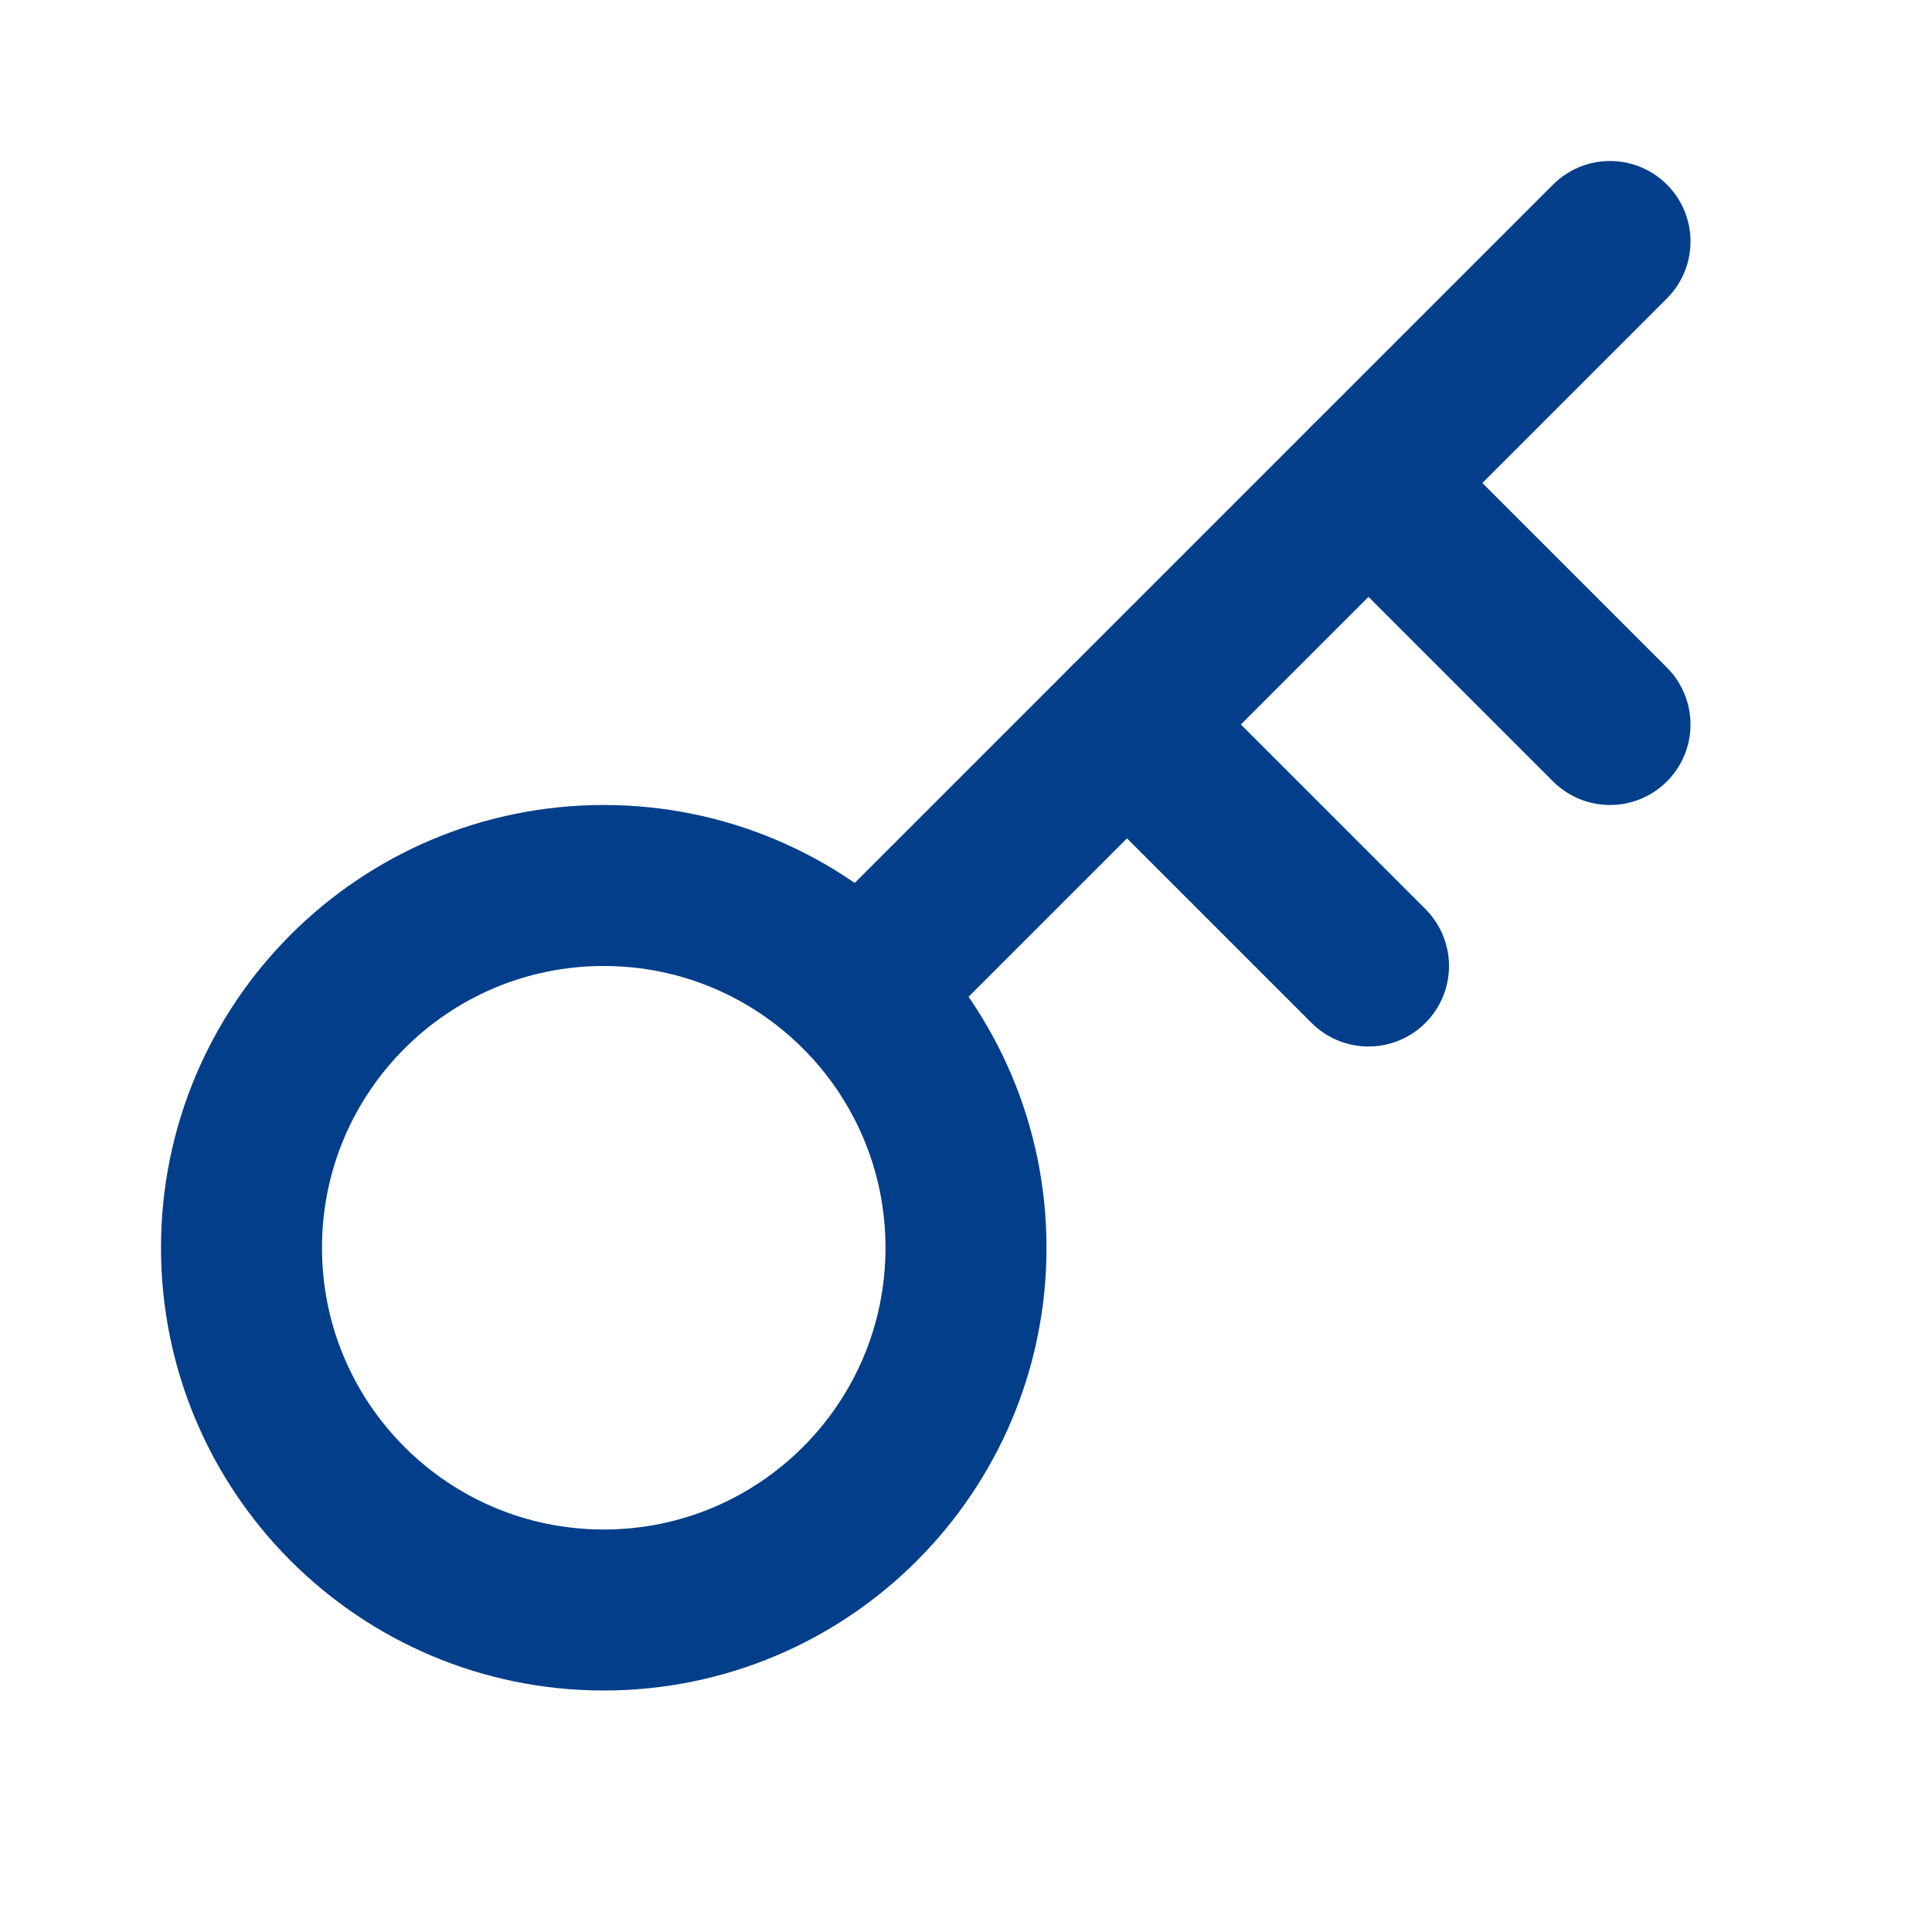
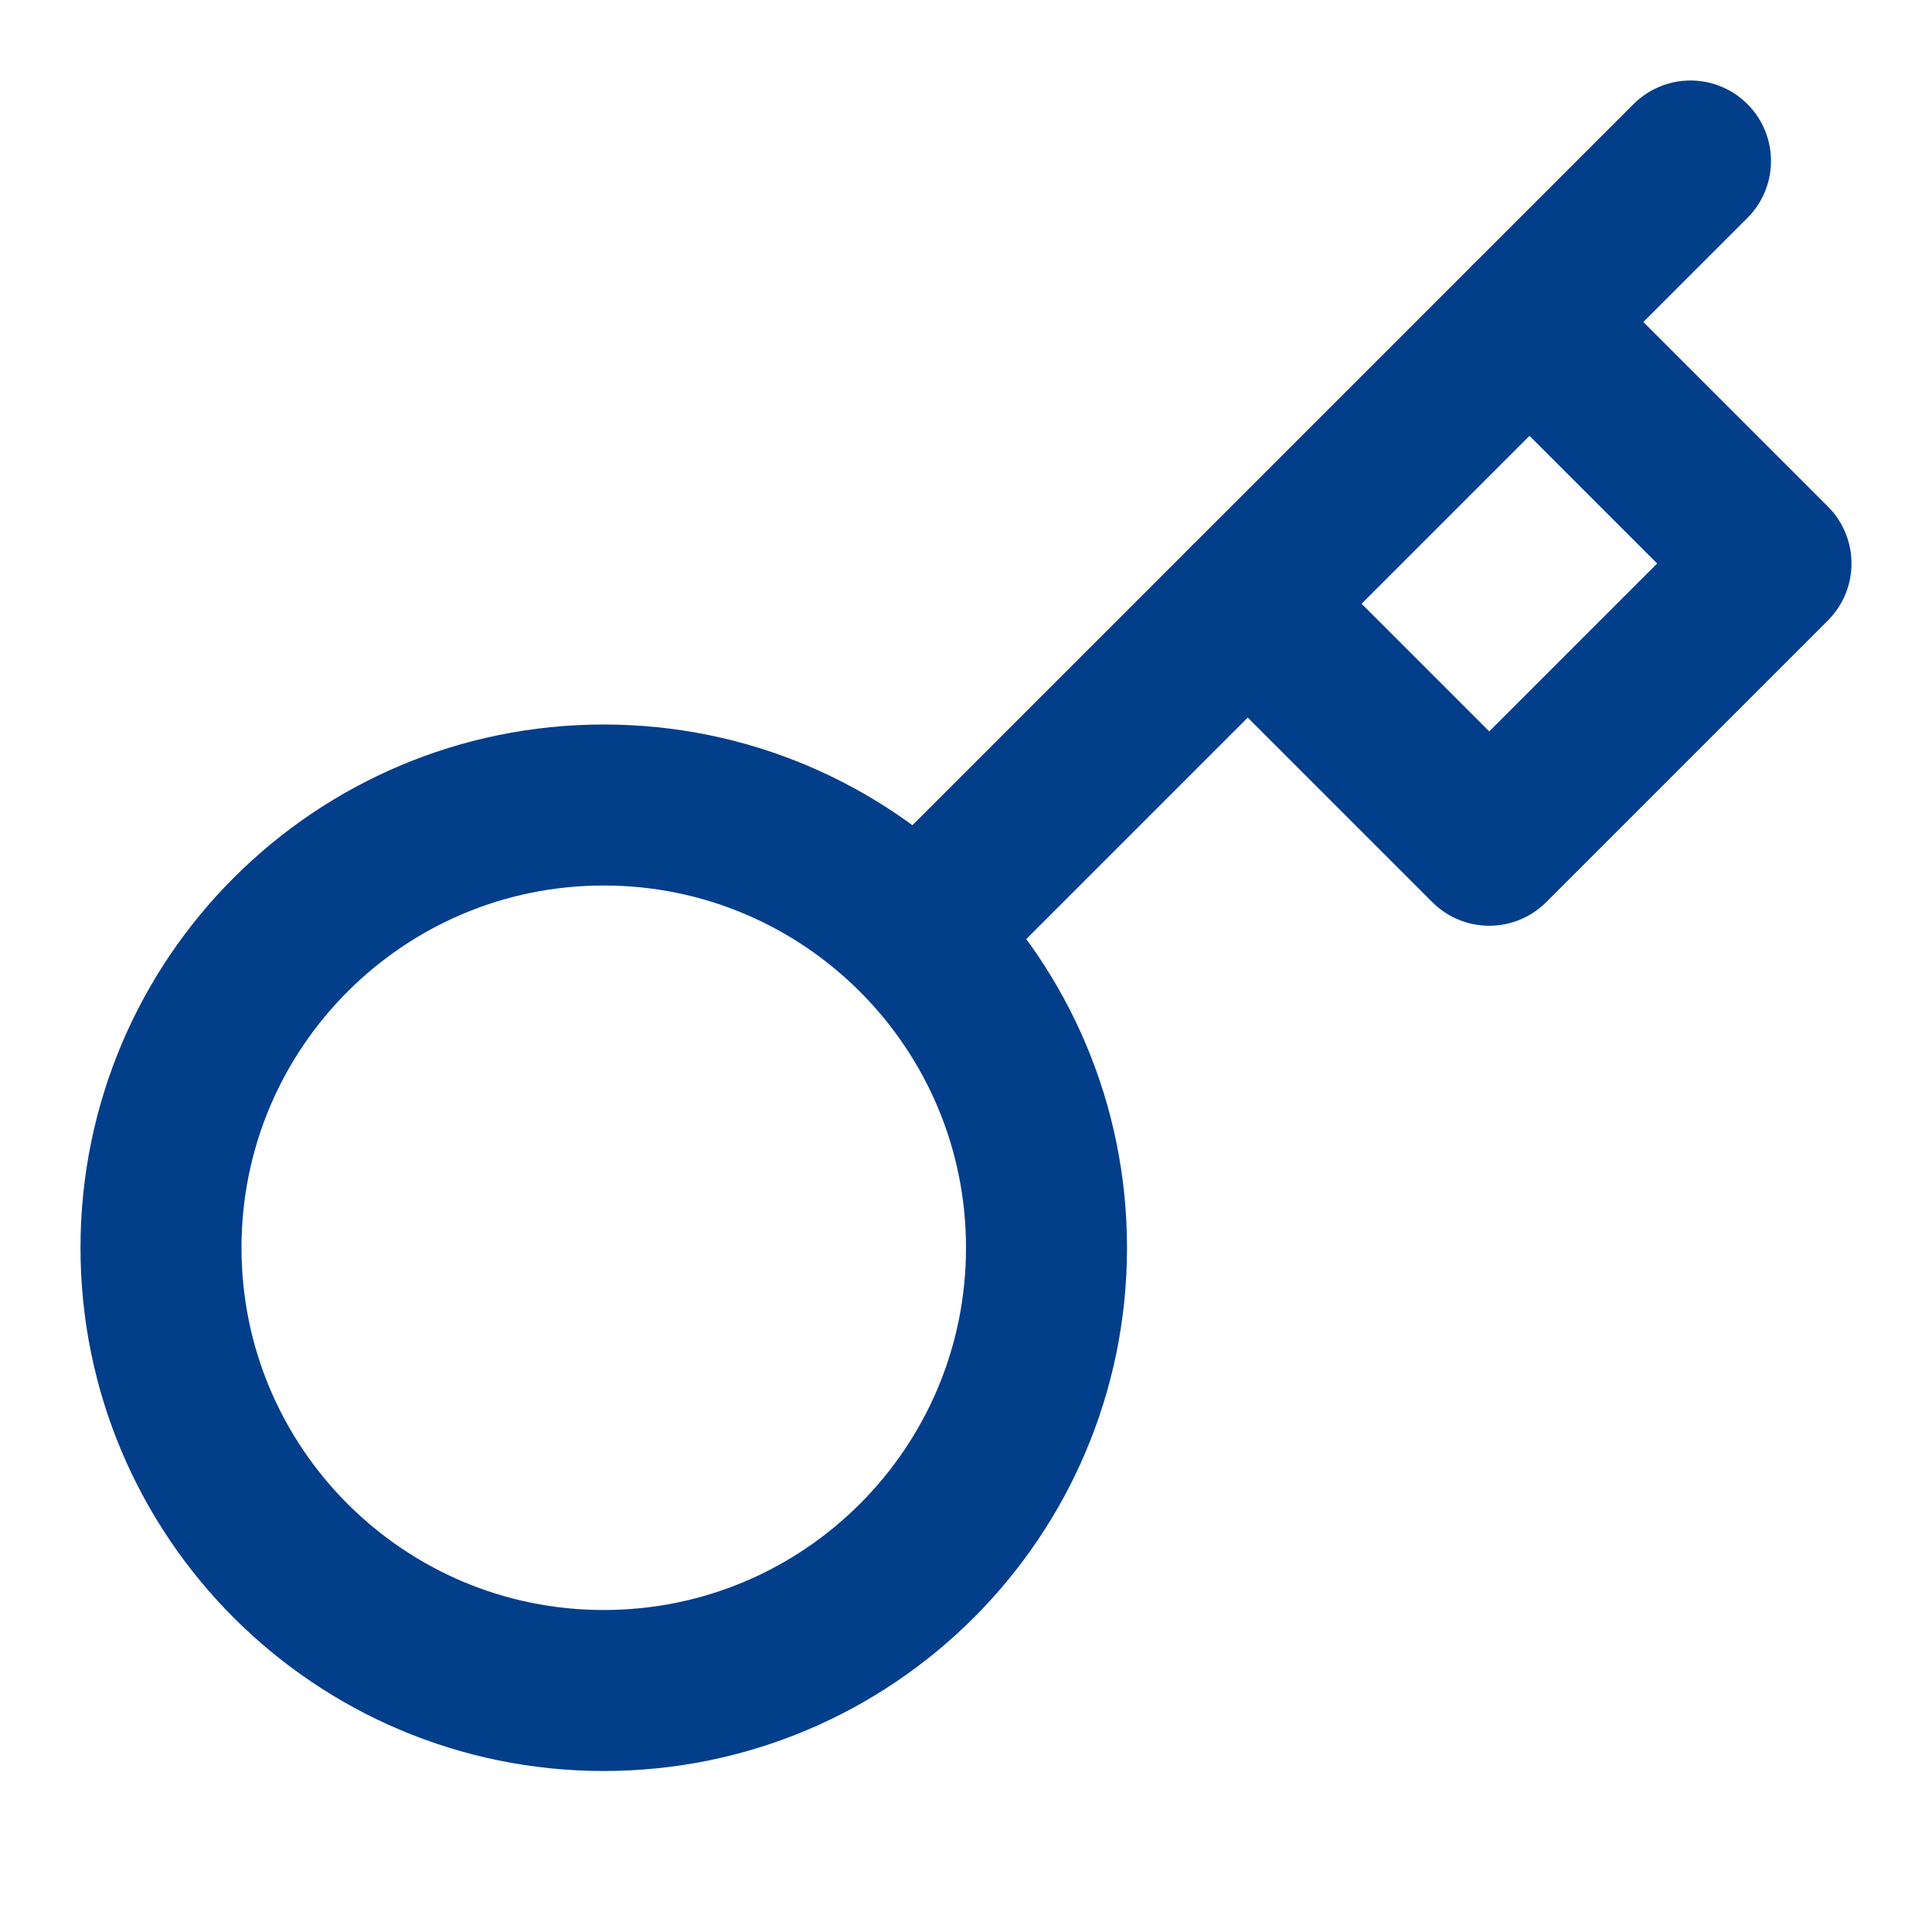
<svg xmlns="http://www.w3.org/2000/svg" width="24" height="24" viewBox="0 0 24 24" fill="none" stroke="#023E8A" stroke-width="2.0" stroke-linecap="round" stroke-linejoin="round">
-   <circle cx="7.5" cy="15.5" r="4.5" />
-   <path d="m10.7 12.3 9.3-9.3" />
-   <path d="m17 6 3 3" />
-   <path d="m14 9 3 3" />
+   <circle cx="7.5" cy="15.5" r="5.5" />
+   <path d="m21 2-9.6 9.6" />
+   <path d="m15.5 7.5 3 3L22 7l-3-3" />
</svg>
